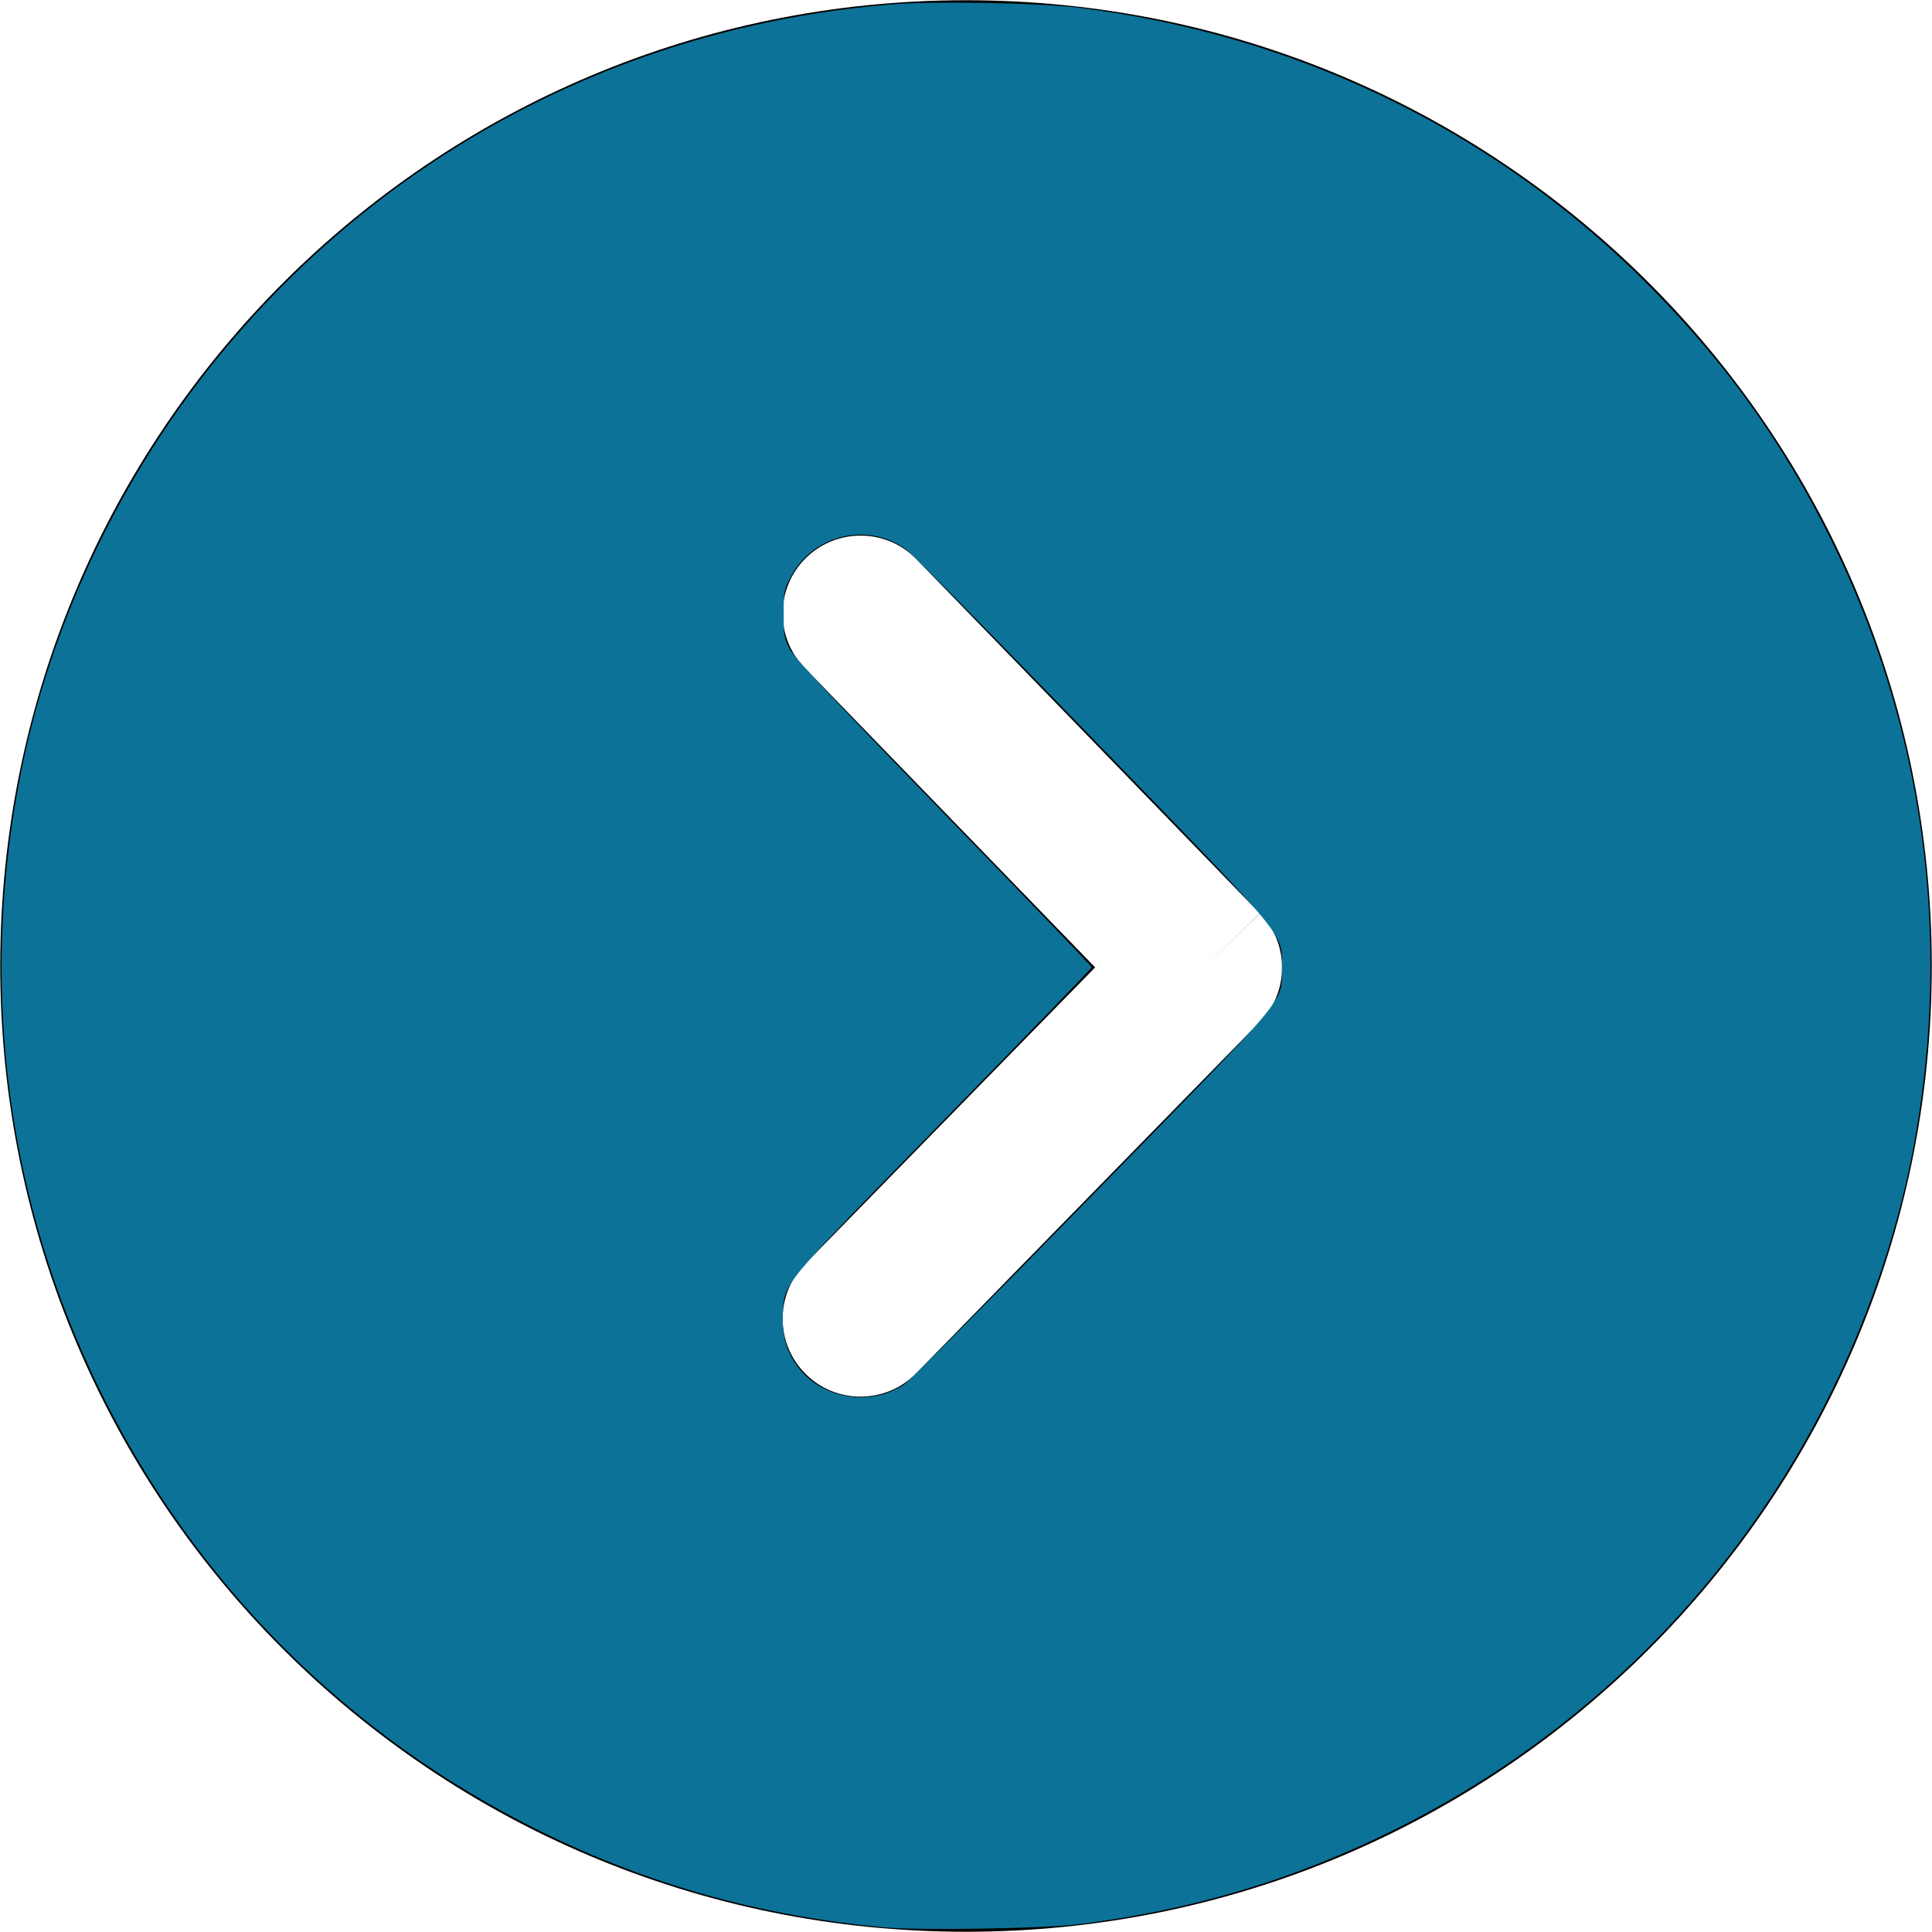
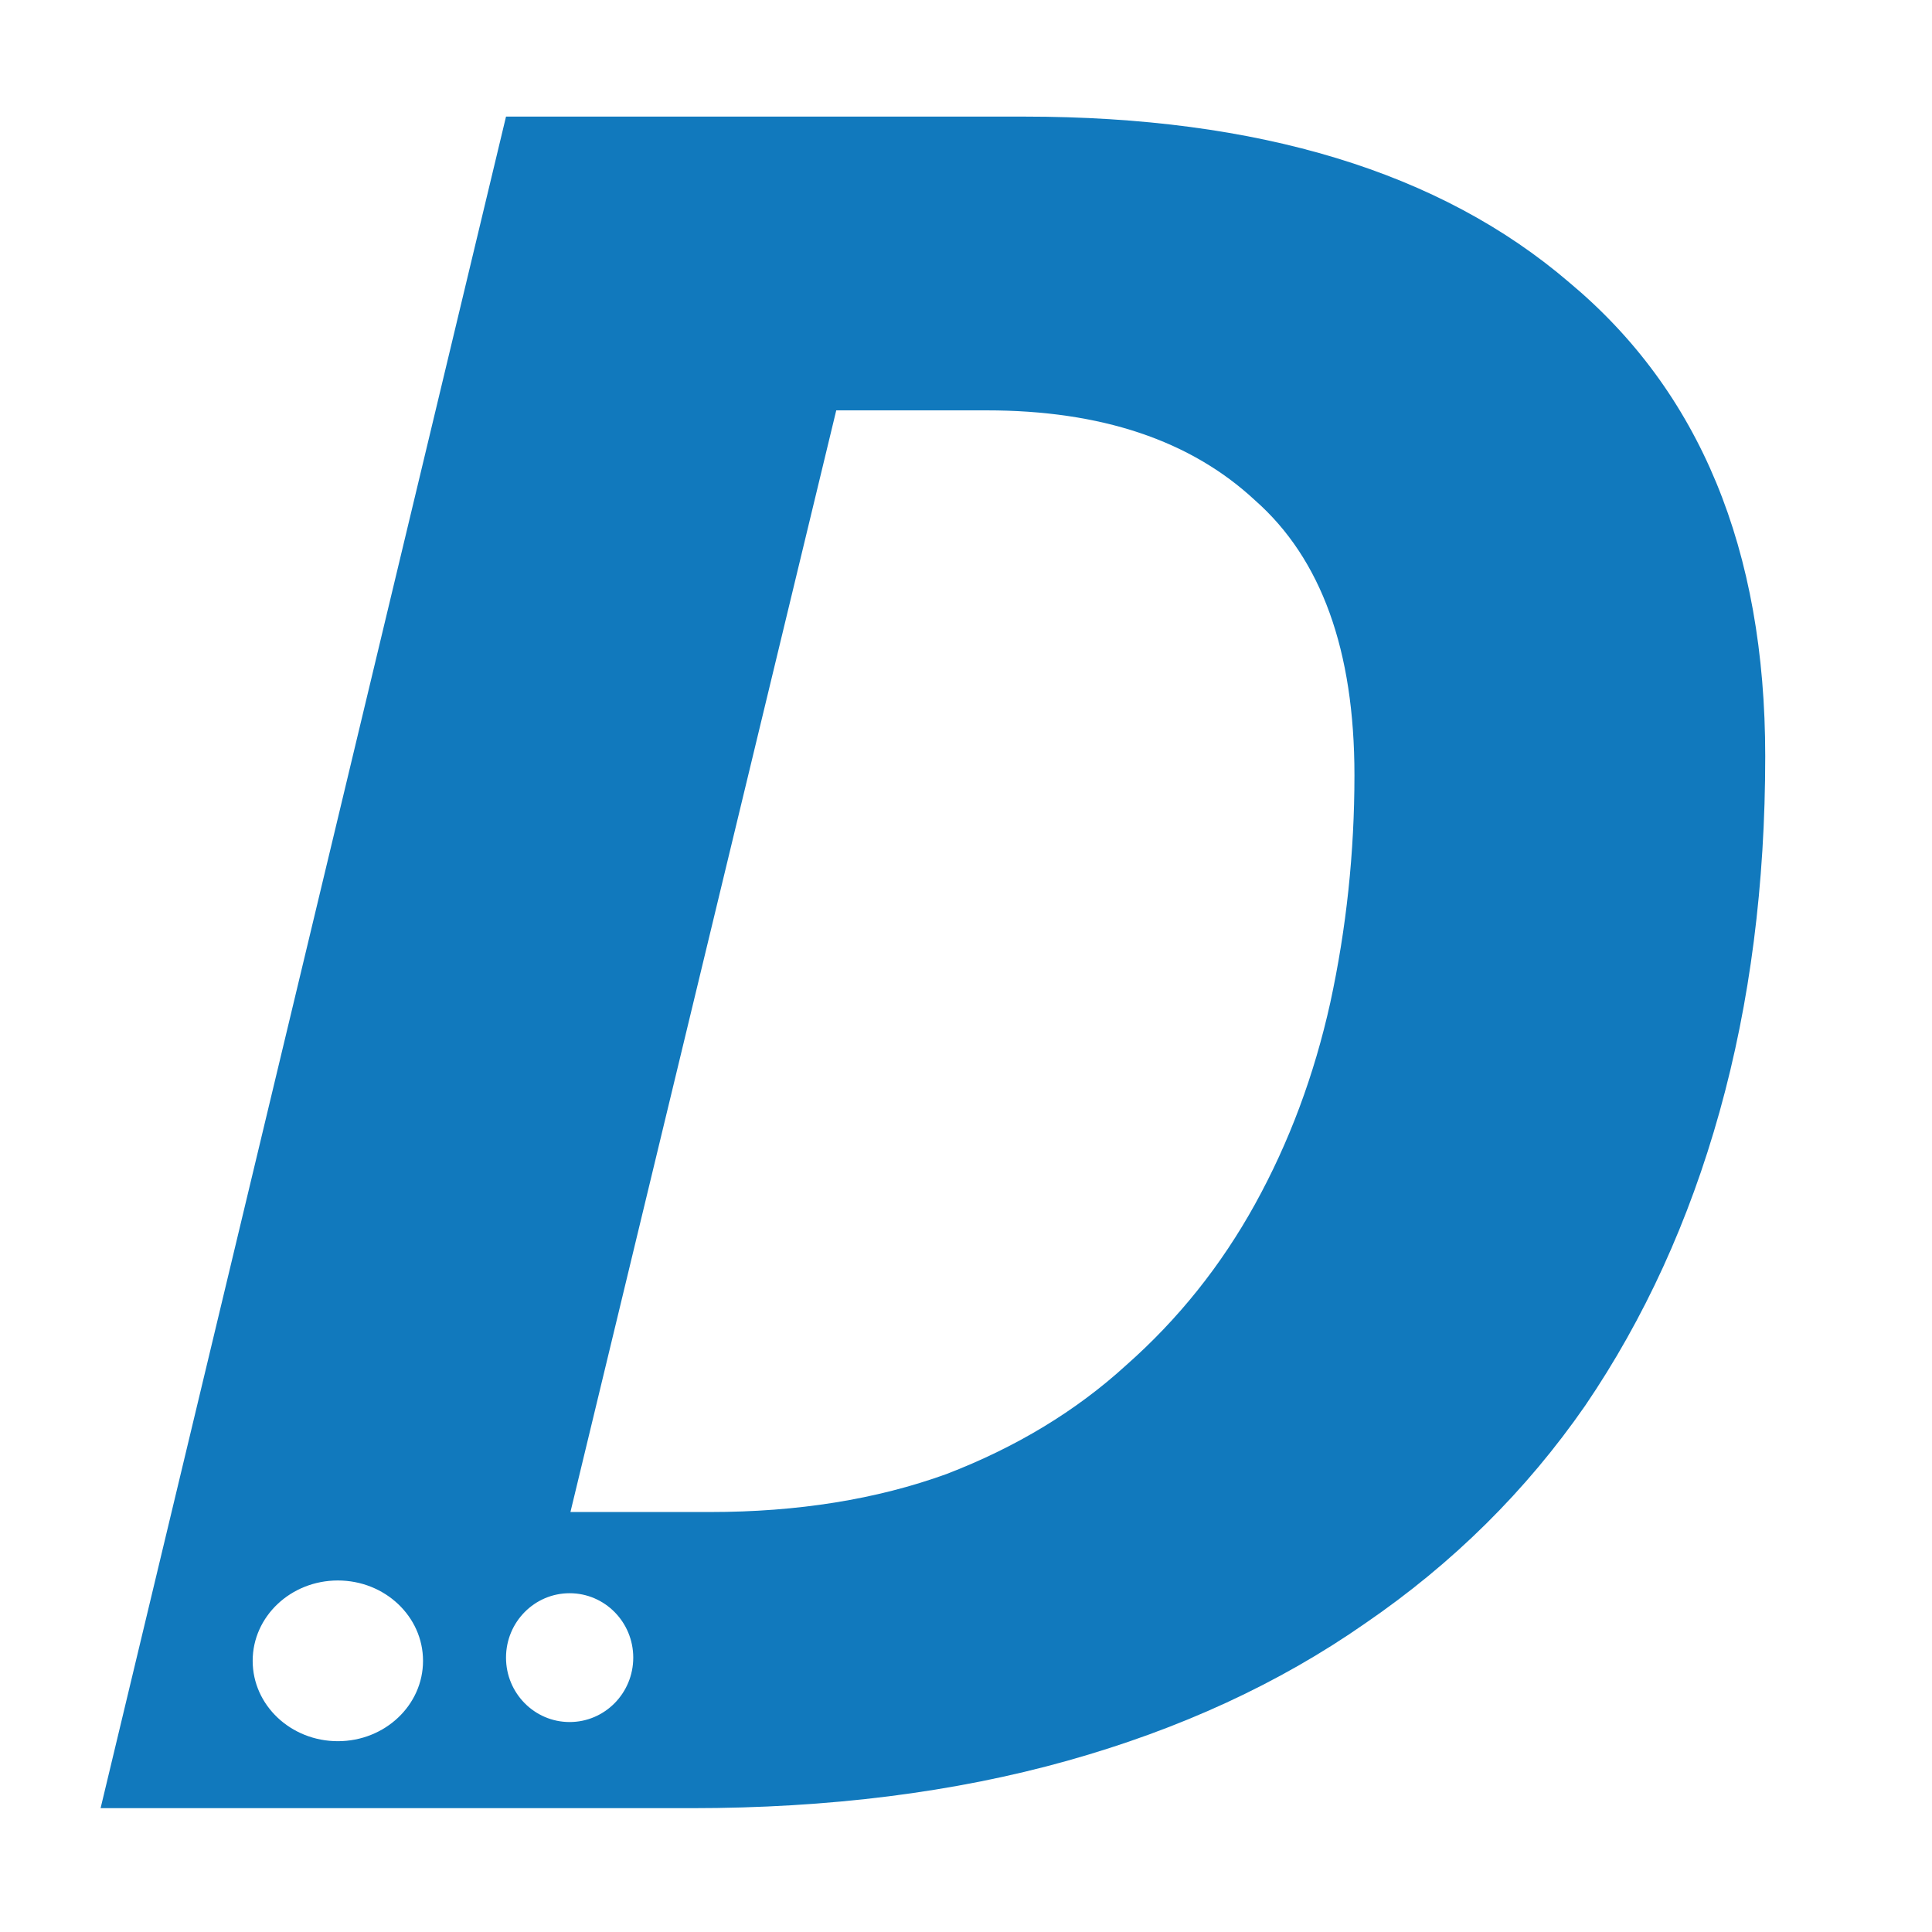
- <svg xmlns="http://www.w3.org/2000/svg" version="1.1" id="Layer_1" x="0px" y="0px" width="122.88px" height="122.88px" viewBox="0 0 122.88 122.88" enable-background="new 0 0 122.88 122.88" xml:space="preserve">
+ <svg xmlns="http://www.w3.org/2000/svg" version="1.1" id="Layer_1" x="0px" y="0px" width="122.88" height="122.88" viewBox="0 0 122.88 122.88" enable-background="new 0 0 122.88 122.88" xml:space="preserve">
  <defs id="defs1" />
-   <g id="g1">
-     <path d="M61.439,0L61.439,0v0.016c-16.976,0-32.335,6.874-43.443,17.981S0.016,44.464,0.016,61.438H0v0.002l0,0h0.016 c0,16.978,6.874,32.336,17.981,43.444c11.107,11.106,26.467,17.98,43.441,17.98v0.016h0.002l0,0v-0.016 c16.977,0,32.336-6.874,43.443-17.98c11.107-11.108,17.981-26.467,17.981-43.441h0.016v-0.003l0,0h-0.016 c0-16.976-6.874-32.335-17.981-43.442S78.416,0.016,61.442,0.016V0H61.439L61.439,0z M51.181,42.479 c-1.909-1.964-1.864-5.1,0.098-7.01c1.961-1.909,5.1-1.866,7.009,0.098l21.838,22.519l-3.554,3.456l3.569-3.458 c1.91,1.971,1.862,5.116-0.108,7.027c-0.057,0.057-0.115,0.109-0.175,0.161L58.288,87.329c-1.909,1.963-5.048,2.007-7.009,0.097 c-1.962-1.907-2.007-5.045-0.098-7.009l18.473-18.889L51.181,42.479L51.181,42.479z" id="path1" />
-     <path style="fill:#0d7297;stroke-width:0.144;fill-opacity:1" d="M 56.254,122.586 C 48.389,121.855 41.292,119.874 34.429,116.496 22.124,110.438 12.371,100.675 6.341,88.379 0.511,76.489 -1.277,63.259 1.159,50.04 3.106,39.477 8.097,29.24 15.301,21.032 25.94,8.911 40.59,1.576 56.748,0.278 59.445,0.062 66.138,0.185 68.643,0.497 82.137,2.18 94.439,8.031 104.021,17.324 c 5.309,5.148 9.313,10.643 12.518,17.178 5.77,11.767 7.58,24.842 5.255,37.959 -0.942,5.317 -2.765,10.836 -5.256,15.918 -5.995,12.232 -15.717,21.988 -27.941,28.039 -6.373,3.155 -12.797,5.07 -20.027,5.971 -2.181,0.272 -10.147,0.4 -12.317,0.198 z m -0.05,-33.918 c 0.397,-0.118 0.987,-0.394 1.311,-0.612 0.324,-0.219 5.682,-5.609 11.908,-11.979 C 82.222,62.982 81.52,63.823 81.53,61.57 81.54,59.282 82.12,59.985 69.457,46.926 63.368,40.647 58.056,35.265 57.652,34.966 55.246,33.181 51.776,33.963 50.338,36.614 c -0.474,0.875 -0.495,0.975 -0.495,2.425 0,1.368 0.037,1.584 0.392,2.256 0.284,0.539 2.98,3.41 9.796,10.435 5.172,5.33 9.404,9.736 9.404,9.791 0,0.055 -4.228,4.424 -9.395,9.71 -10.482,10.722 -10.153,10.325 -10.247,12.353 -0.062,1.346 0.215,2.34 0.924,3.316 1.181,1.627 3.475,2.366 5.488,1.768 z" id="path2" />
+   <text xml:space="preserve" style="font-style:normal;font-variant:normal;font-weight:normal;font-stretch:normal;font-size:76.966px;font-family:sans-serif;-inkscape-font-specification:'sans-serif, ';font-variant-ligatures:normal;font-variant-caps:normal;font-variant-numeric:normal;font-variant-east-asian:normal;display:inline;mix-blend-mode:normal;fill:#2794cd;fill-opacity:0.967;stroke-width:0.573" x="25.6" y="103.696" id="text3" transform="scale(1.243037,0.8044815)">
+     <tspan id="tspan3" x="25.6" y="103.696" style="font-weight:bold;fill:#2794cd;fill-opacity:0.967;stroke-width:0.573" />
+   </text>
+   <g id="g5" clip-path="none">
+     <g id="g4">
+       <path id="text1" style="font-style:normal;font-variant:normal;font-weight:normal;font-stretch:normal;font-size:160.412px;font-family:sans-serif;-inkscape-font-specification:'sans-serif, ';font-variant-ligatures:normal;font-variant-caps:normal;font-variant-numeric:normal;font-variant-east-asian:normal;mix-blend-mode:normal;fill:#1179bd;fill-opacity:1;stroke-width:13.368" d="M 30.232,7.895 6.01,122.429 H 41.3 c 8.234,0 15.721,-1.069 22.458,-3.208 6.737,-2.139 12.672,-5.241 17.806,-9.305 5.24,-4.064 9.624,-8.983 13.153,-14.758 3.529,-5.882 6.203,-12.511 8.021,-19.89 1.818,-7.379 2.726,-15.401 2.726,-24.063 0,-14.009 -3.902,-24.703 -11.709,-32.082 C 86.056,11.637 75.201,7.895 61.192,7.895 Z M 49.962,27.785 h 8.984 c 6.844,0 12.191,2.033 16.041,6.096 3.957,3.957 5.935,10.159 5.935,18.607 0,5.24 -0.481,10.375 -1.444,15.401 -0.962,4.919 -2.459,9.463 -4.491,13.633 -2.032,4.171 -4.599,7.808 -7.7,10.91 -2.994,3.101 -6.577,5.559 -10.748,7.377 -4.171,1.711 -8.876,2.568 -14.116,2.568 H 34.081 Z m -29.777,79.227 a 5.089,5.441 0 0 1 5.089,5.441 5.089,5.441 0 0 1 -5.089,5.441 5.089,5.441 0 0 1 -5.089,-5.441 5.089,5.441 0 0 1 5.089,-5.441 z m 13.848,0.863 a 3.801,4.362 0 0 1 3.801,4.362 3.801,4.362 0 0 1 -3.801,4.36 3.801,4.362 0 0 1 -3.801,-4.36 3.801,4.362 0 0 1 3.801,-4.362 z" transform="scale(1.064561,0.9393541)" />
+     </g>
  </g>
</svg>
